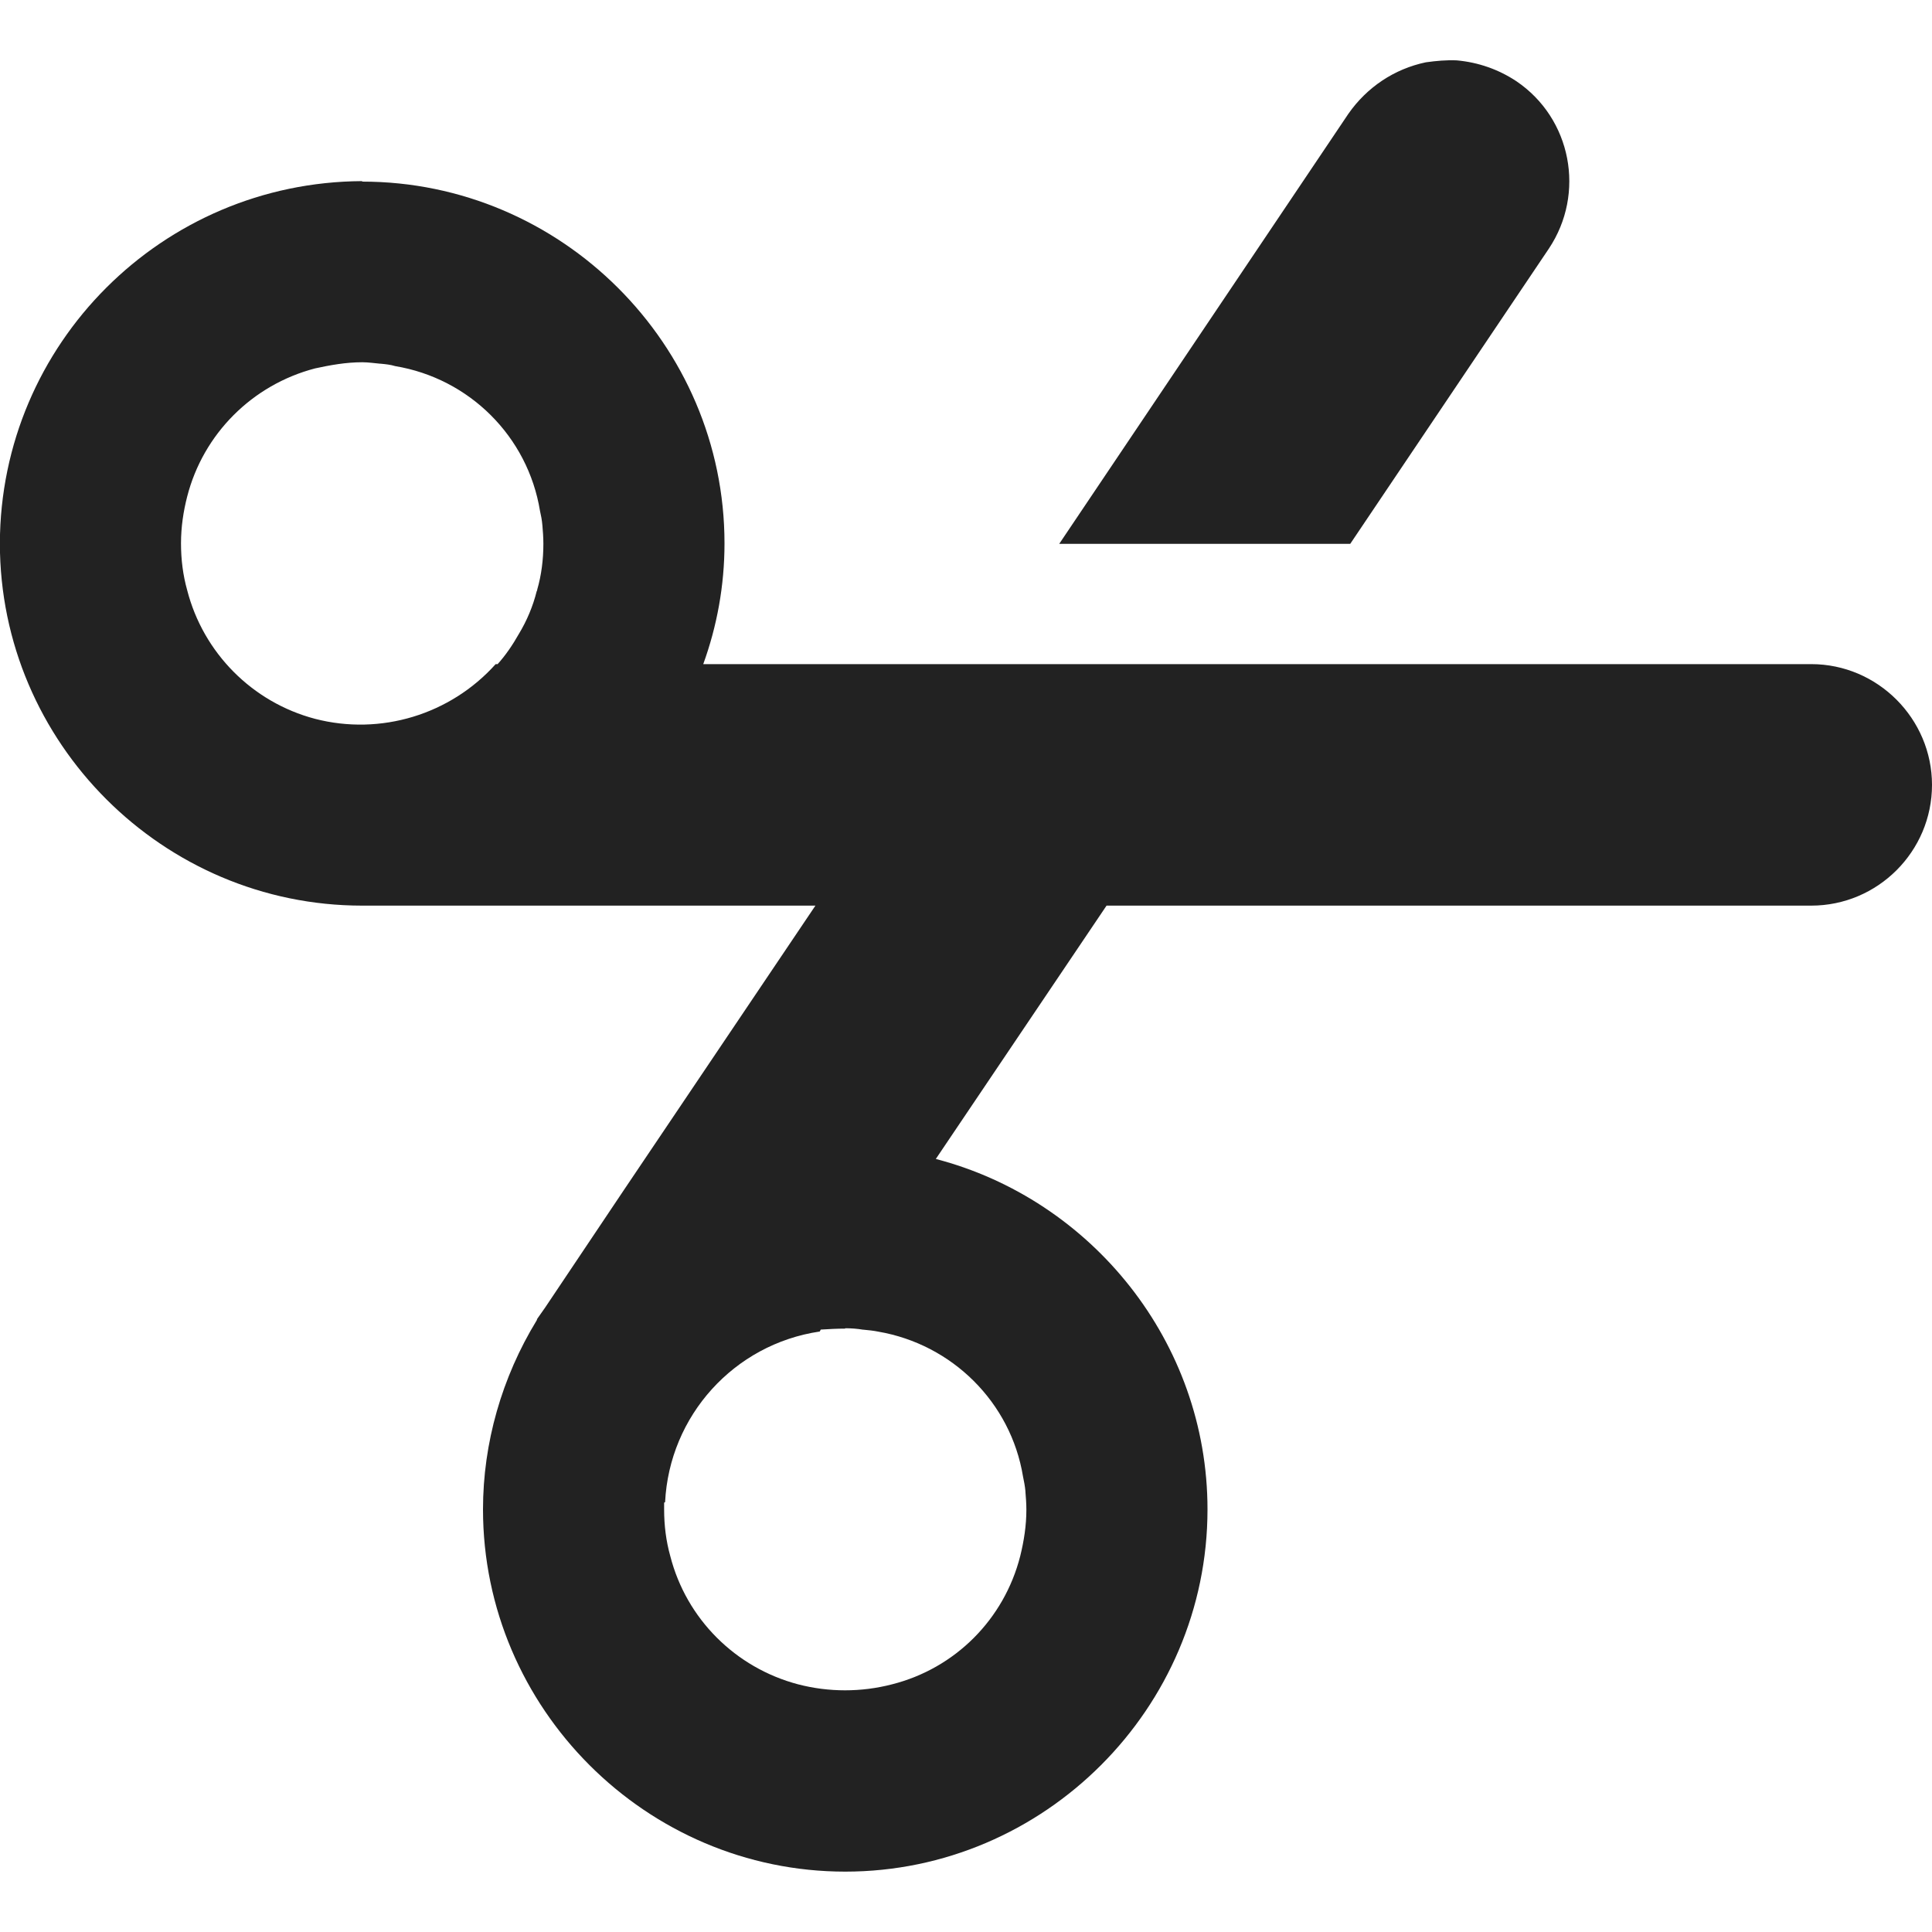
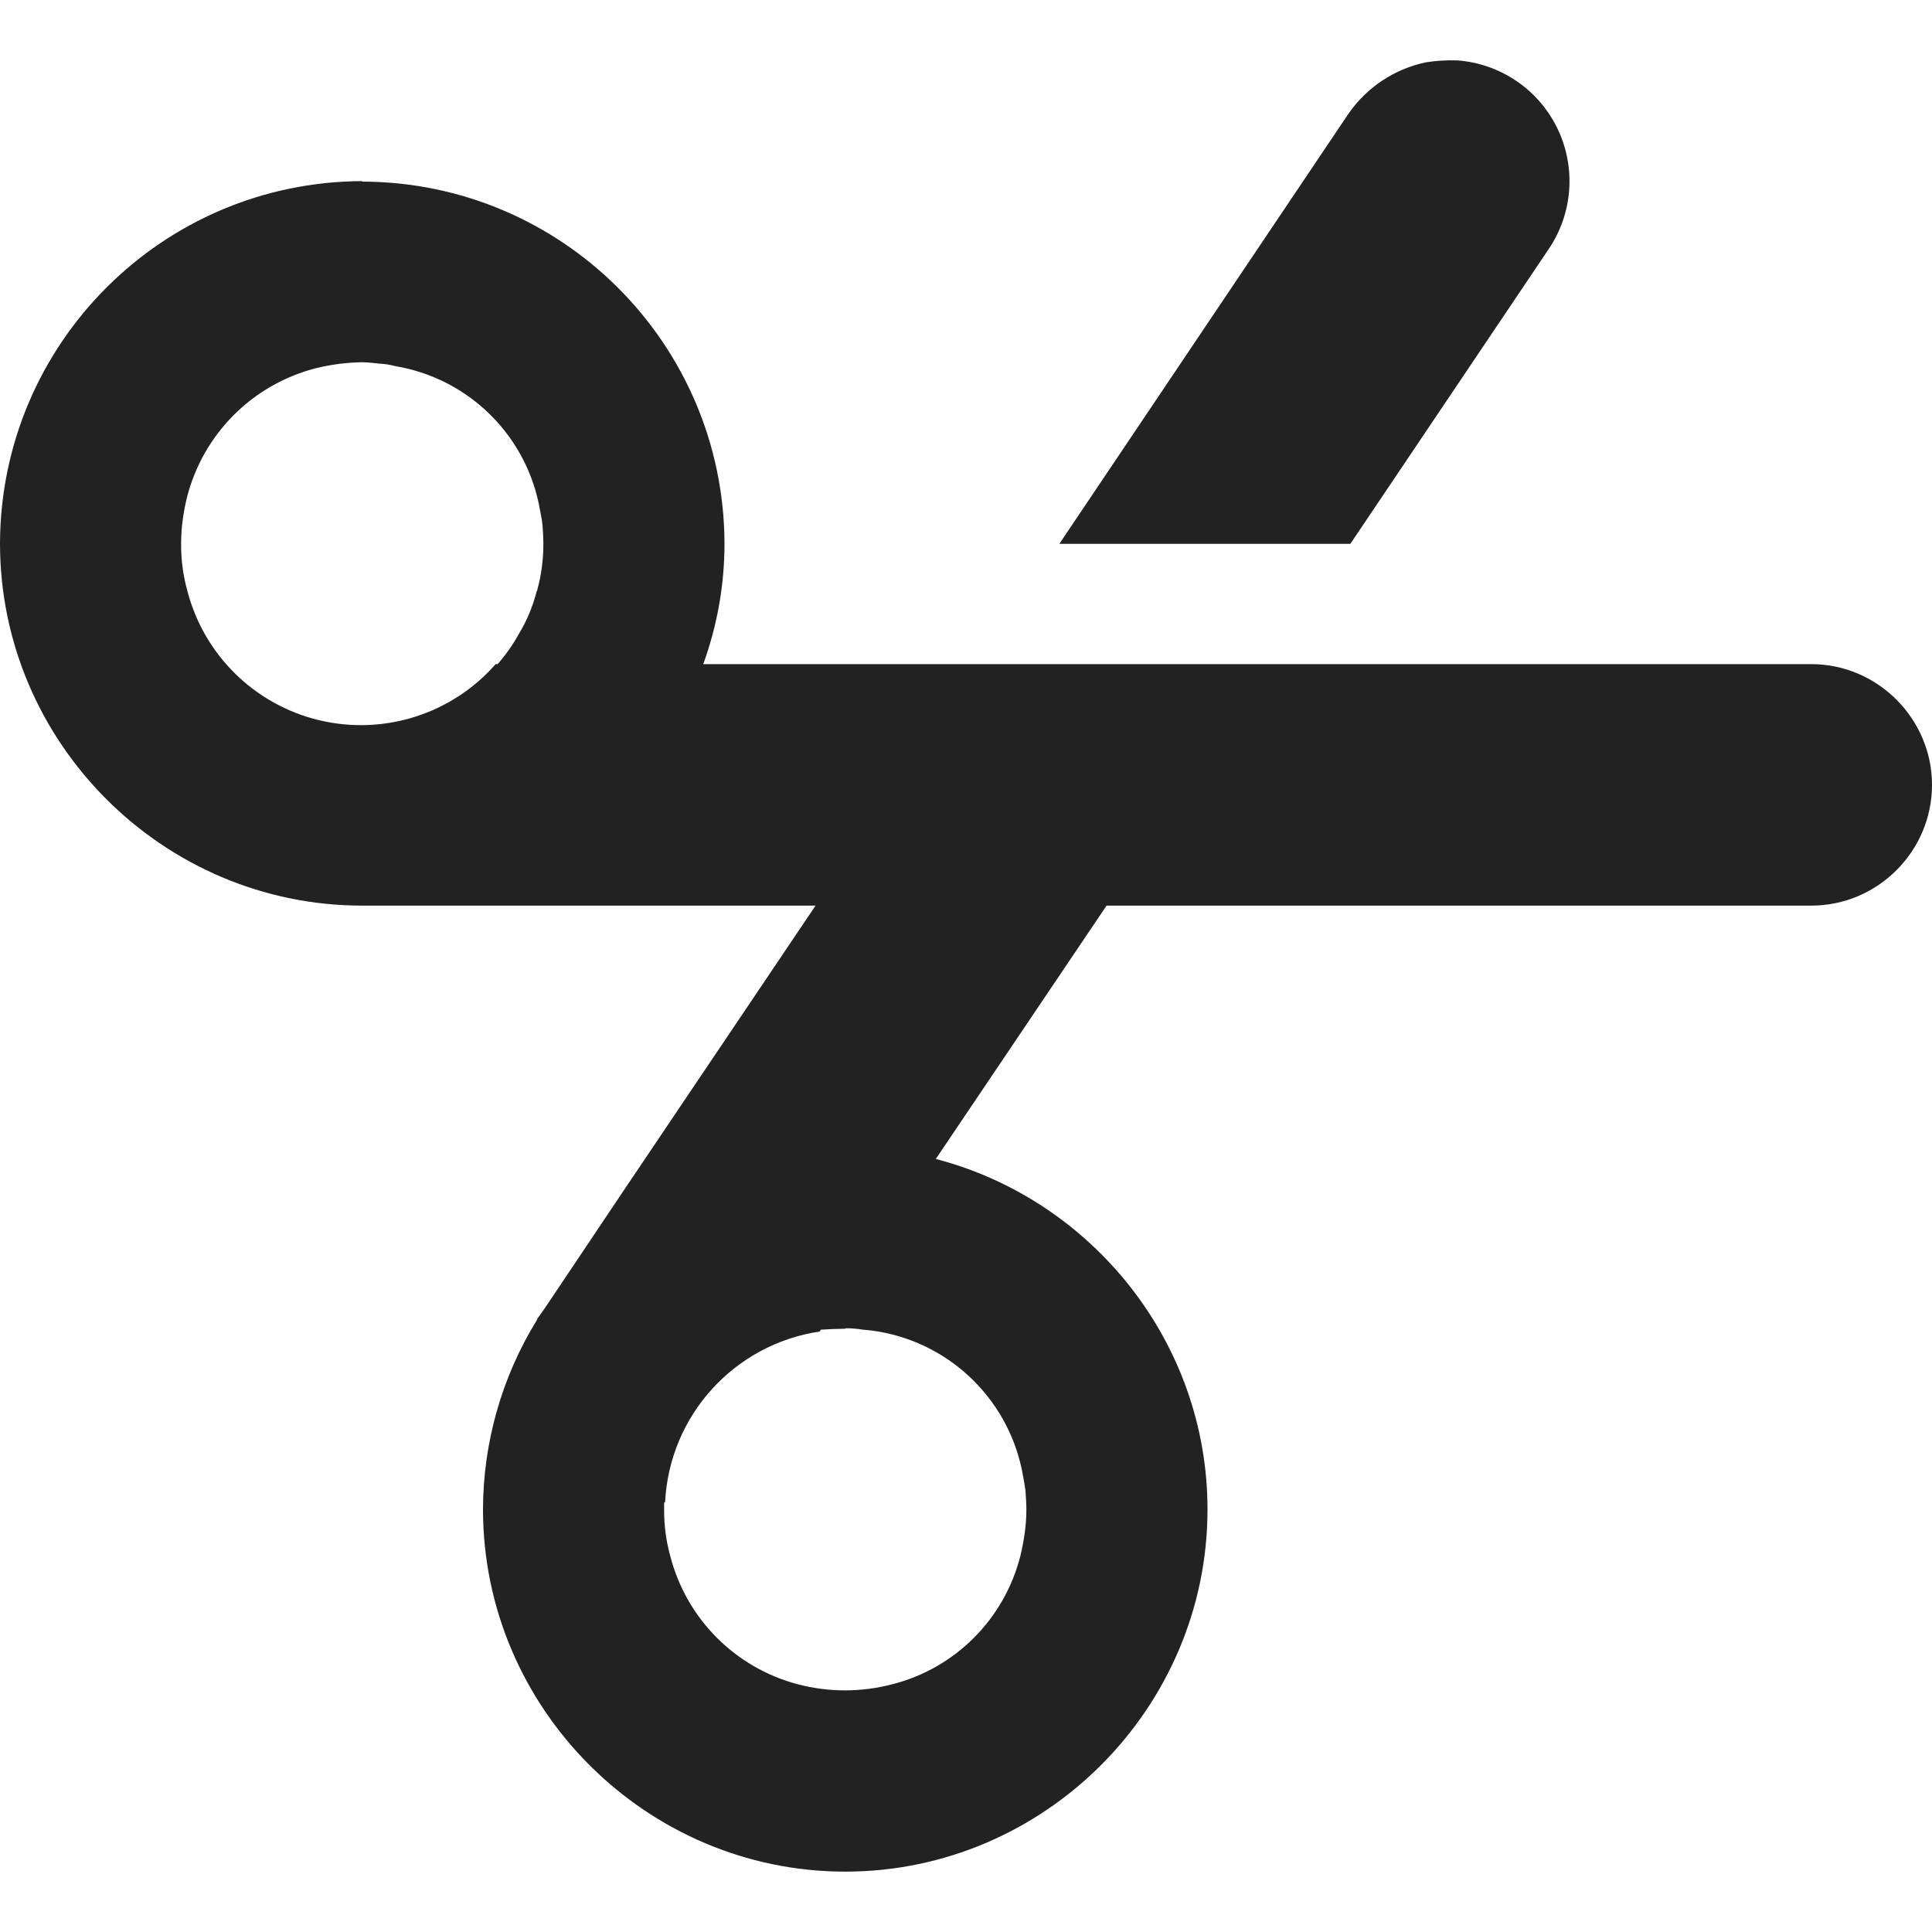
- <svg xmlns="http://www.w3.org/2000/svg" height="16px" viewBox="0 0 16 16" width="16px">
-   <path d="m 12.066 0.5 c -0.086 -0.004 -0.172 0.004 -0.258 0.016 c -0.262 0.055 -0.488 0.207 -0.641 0.426 l -2.395 3.562 h 2.41 l 1.645 -2.445 c 0.305 -0.457 0.188 -1.078 -0.27 -1.387 c -0.148 -0.098 -0.316 -0.156 -0.492 -0.172 m -9.066 1 c -1.656 0.008 -2.996 1.348 -3 3 c 0 1.652 1.352 3 3 3 h 3.754 l -1.586 2.355 l -0.652 0.973 l -0.066 0.094 l -0.004 0.012 c -0.289 0.473 -0.445 1.016 -0.445 1.566 c 0 1.648 1.352 3 3 3 s 3 -1.352 3 -3 c 0 -1.387 -0.961 -2.566 -2.25 -2.902 l 1.414 -2.098 h 5.836 c 0.551 0 1 -0.449 1 -1 c 0 -0.547 -0.449 -1 -1 -1 h -9.176 c 0.113 -0.312 0.176 -0.648 0.176 -1 c 0 -1.648 -1.352 -2.996 -3 -2.996 m 0 1.496 c 0.051 0 0.102 0.008 0.148 0.012 h 0.004 c 0.043 0.004 0.082 0.008 0.121 0.02 c 0.613 0.102 1.098 0.582 1.199 1.199 c 0.008 0.035 0.016 0.074 0.02 0.121 c 0.004 0.047 0.008 0.098 0.008 0.152 c 0 0.129 -0.016 0.258 -0.051 0.379 c 0 0.004 0 0.008 -0.004 0.012 c -0.031 0.125 -0.082 0.246 -0.148 0.355 c -0.051 0.09 -0.109 0.176 -0.176 0.25 h -0.016 c -0.375 0.418 -0.953 0.594 -1.496 0.453 c -0.52 -0.137 -0.926 -0.547 -1.059 -1.066 c -0.035 -0.125 -0.051 -0.254 -0.051 -0.387 c 0 -0.137 0.02 -0.266 0.051 -0.387 c 0.133 -0.52 0.539 -0.926 1.059 -1.062 c 0.125 -0.027 0.254 -0.051 0.391 -0.051 m 4 8 c 0.051 0 0.102 0.004 0.148 0.012 h 0.004 c 0.043 0.004 0.082 0.008 0.121 0.016 c 0.613 0.105 1.098 0.586 1.199 1.199 c 0.008 0.039 0.016 0.078 0.02 0.121 v 0.004 c 0.004 0.051 0.008 0.098 0.008 0.152 c 0 0.129 -0.02 0.258 -0.051 0.383 c -0.133 0.523 -0.539 0.93 -1.062 1.062 c -0.254 0.066 -0.523 0.066 -0.777 0 c -0.52 -0.137 -0.926 -0.543 -1.059 -1.062 c -0.035 -0.125 -0.051 -0.254 -0.051 -0.387 v -0.055 c 0.004 -0.004 0.004 -0.004 0.008 -0.004 c 0.035 -0.715 0.57 -1.309 1.281 -1.414 l 0.008 -0.016 c 0.066 -0.004 0.133 -0.008 0.203 -0.008 m 0 0" fill="#222222" />
+ <svg viewBox="0 0 16 16">
+   <path fill="#222" d="M12.066.5a1.4 1.4 0 0 0-.257.016 1.04 1.04 0 0 0-.641.425L8.773 4.504h2.41l1.645-2.445A1.003 1.003 0 0 0 12.066.5M3 1.5a3.01 3.01 0 0 0-3 3c0 1.652 1.352 3 3 3h3.754L5.168 9.855l-.652.973-.067.094-.004.012A3 3 0 0 0 4 12.5c0 1.648 1.352 3 3 3s3-1.352 3-3c0-1.387-.96-2.566-2.25-2.902L9.164 7.5H15c.55 0 1-.45 1-1 0-.547-.45-1-1-1H5.824c.113-.312.176-.648.176-1a3.007 3.007 0 0 0-3-2.996M3 3c.05 0 .102.008.148.012h.004a.6.6 0 0 1 .121.02 1.46 1.46 0 0 1 1.2 1.198 1 1 0 0 1 .02.122q.006.07.007.152 0 .196-.05.379.001.006-.005.012a1.3 1.3 0 0 1-.148.355q-.076.137-.176.25h-.016a1.485 1.485 0 0 1-2.555-.613A1.4 1.4 0 0 1 1.5 4.5c0-.137.02-.266.05-.387a1.48 1.48 0 0 1 1.06-1.062A1.7 1.7 0 0 1 3 3m4 8q.077 0 .148.012h.004q.063.005.121.015a1.465 1.465 0 0 1 1.2 1.2q.011.058.02.12v.005c.003.05.007.097.007.152 0 .129-.02.258-.05.383-.134.523-.54.93-1.063 1.062a1.54 1.54 0 0 1-.778 0 1.48 1.48 0 0 1-1.058-1.062A1.4 1.4 0 0 1 5.5 12.5v-.055q.004-.005.008-.004a1.504 1.504 0 0 1 1.281-1.414l.008-.015q.099-.007.203-.008m0 0" />
</svg>
